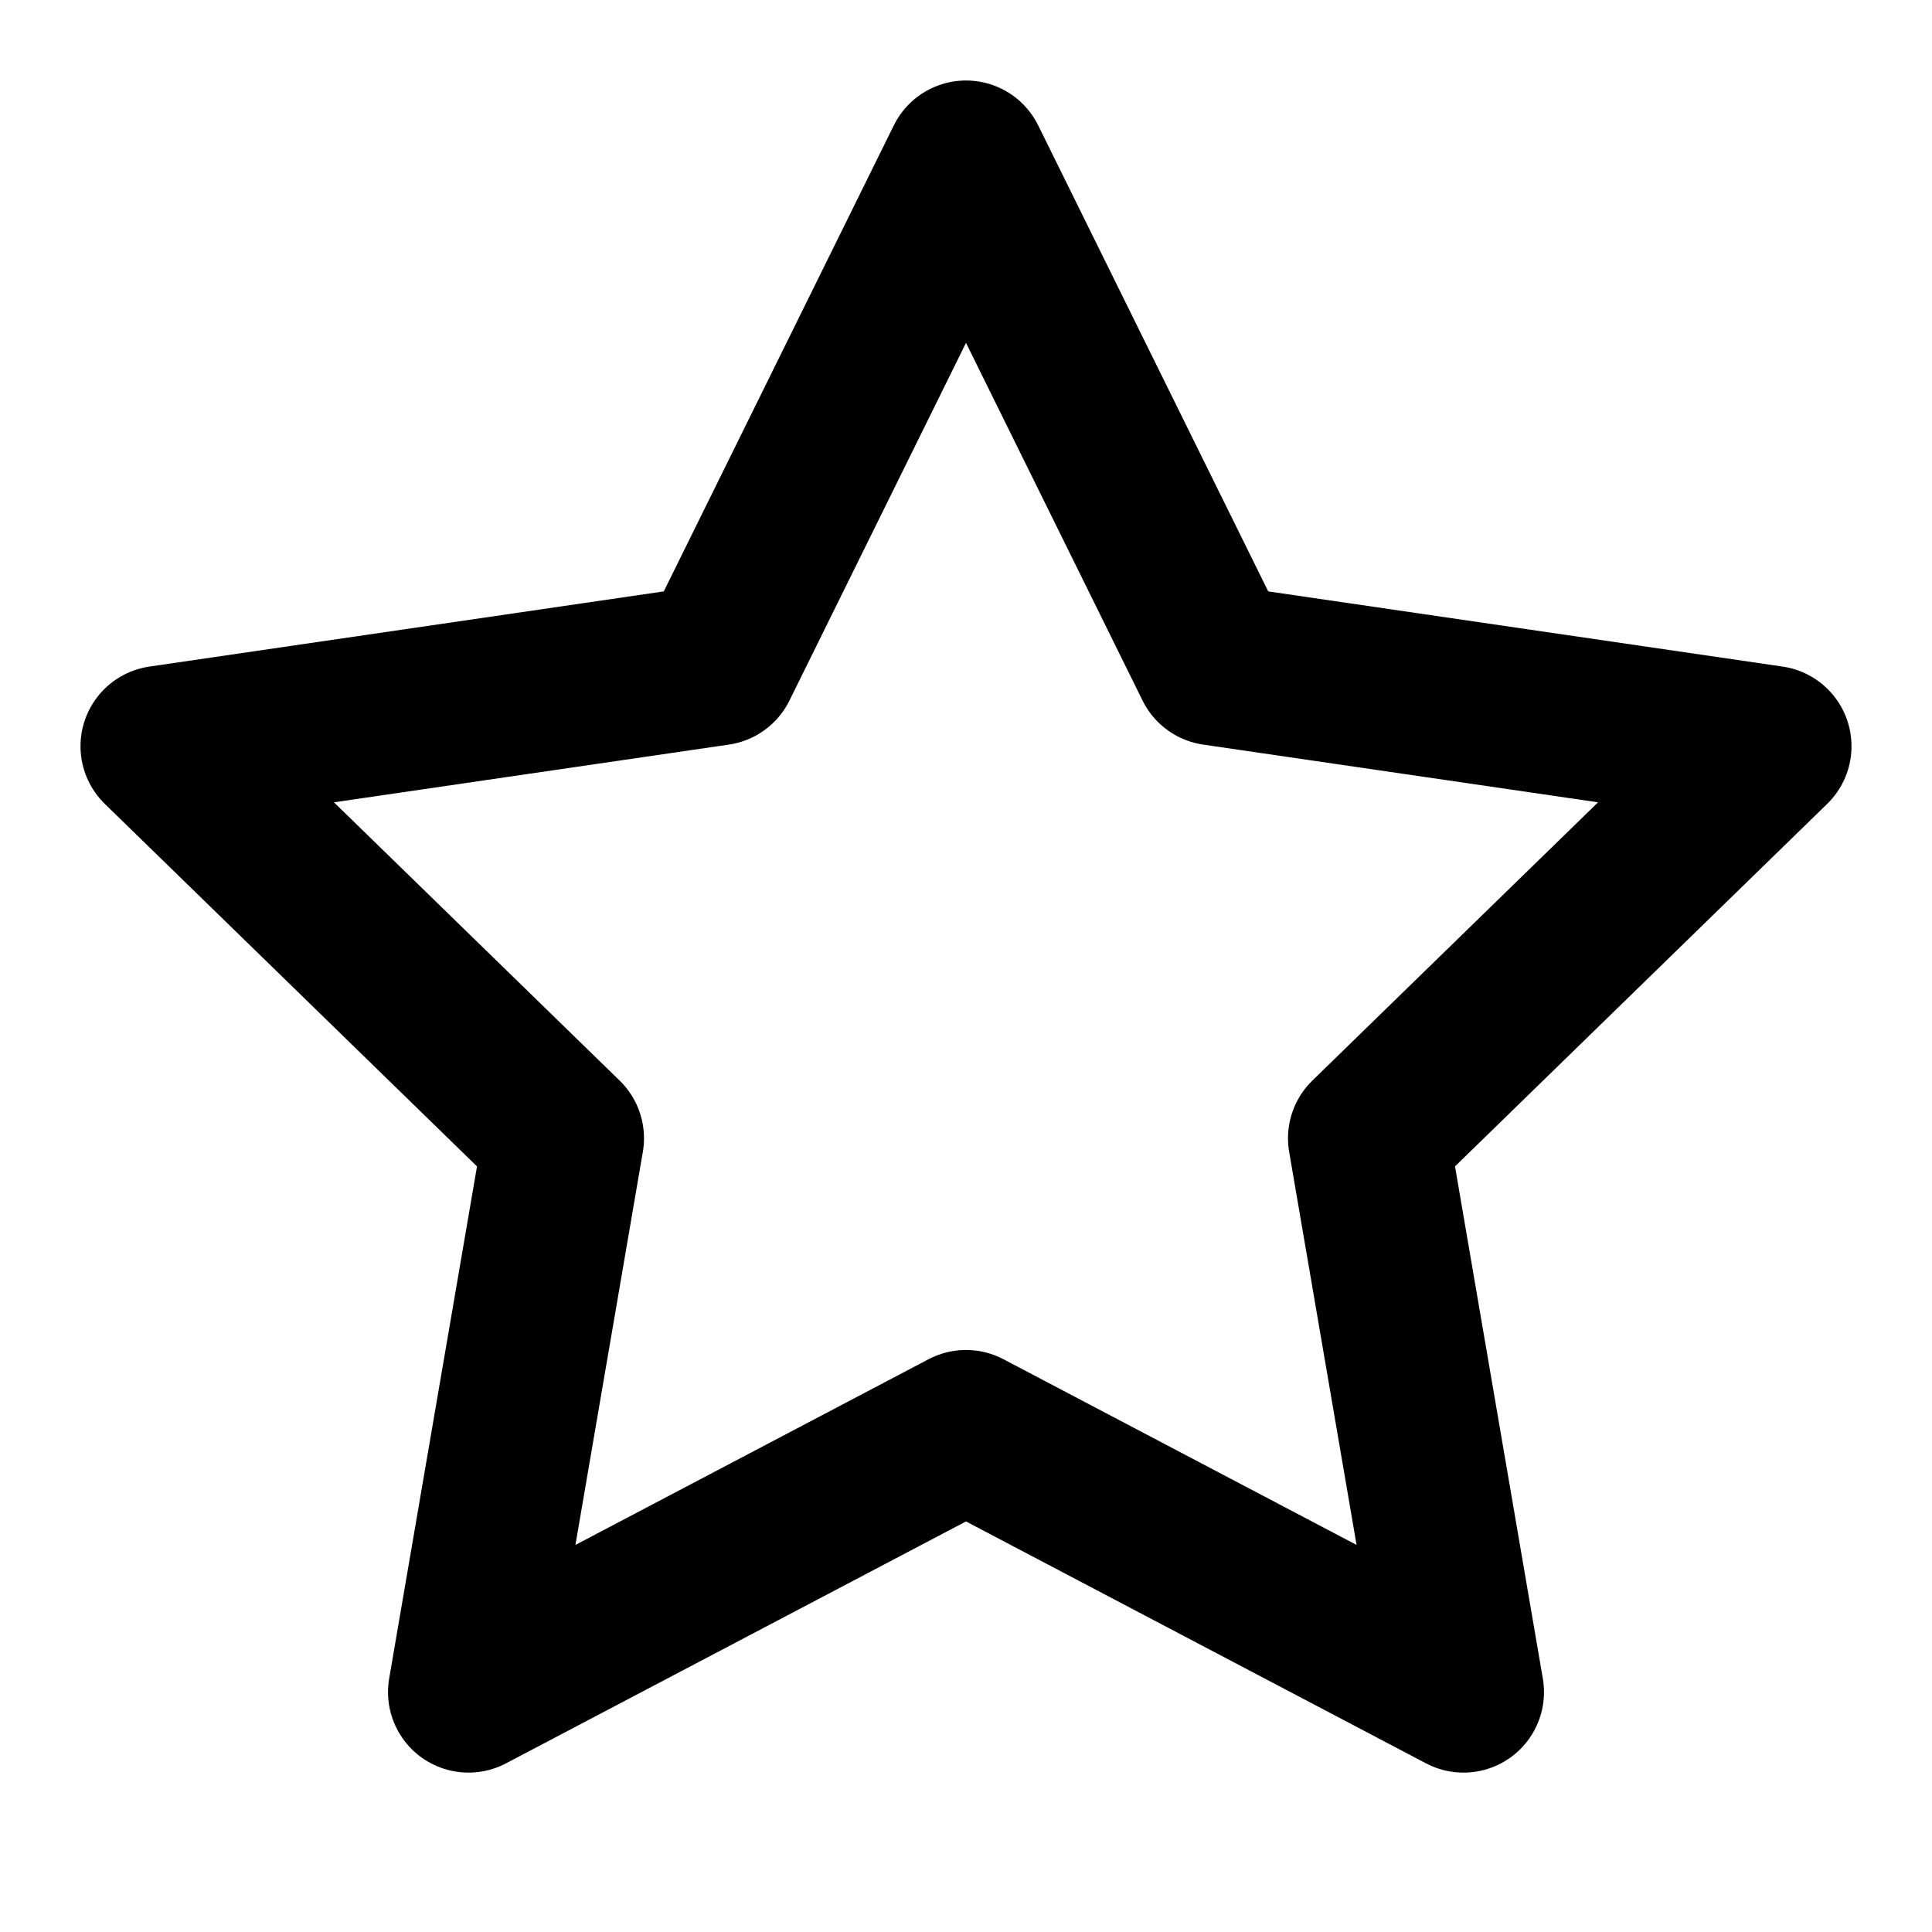
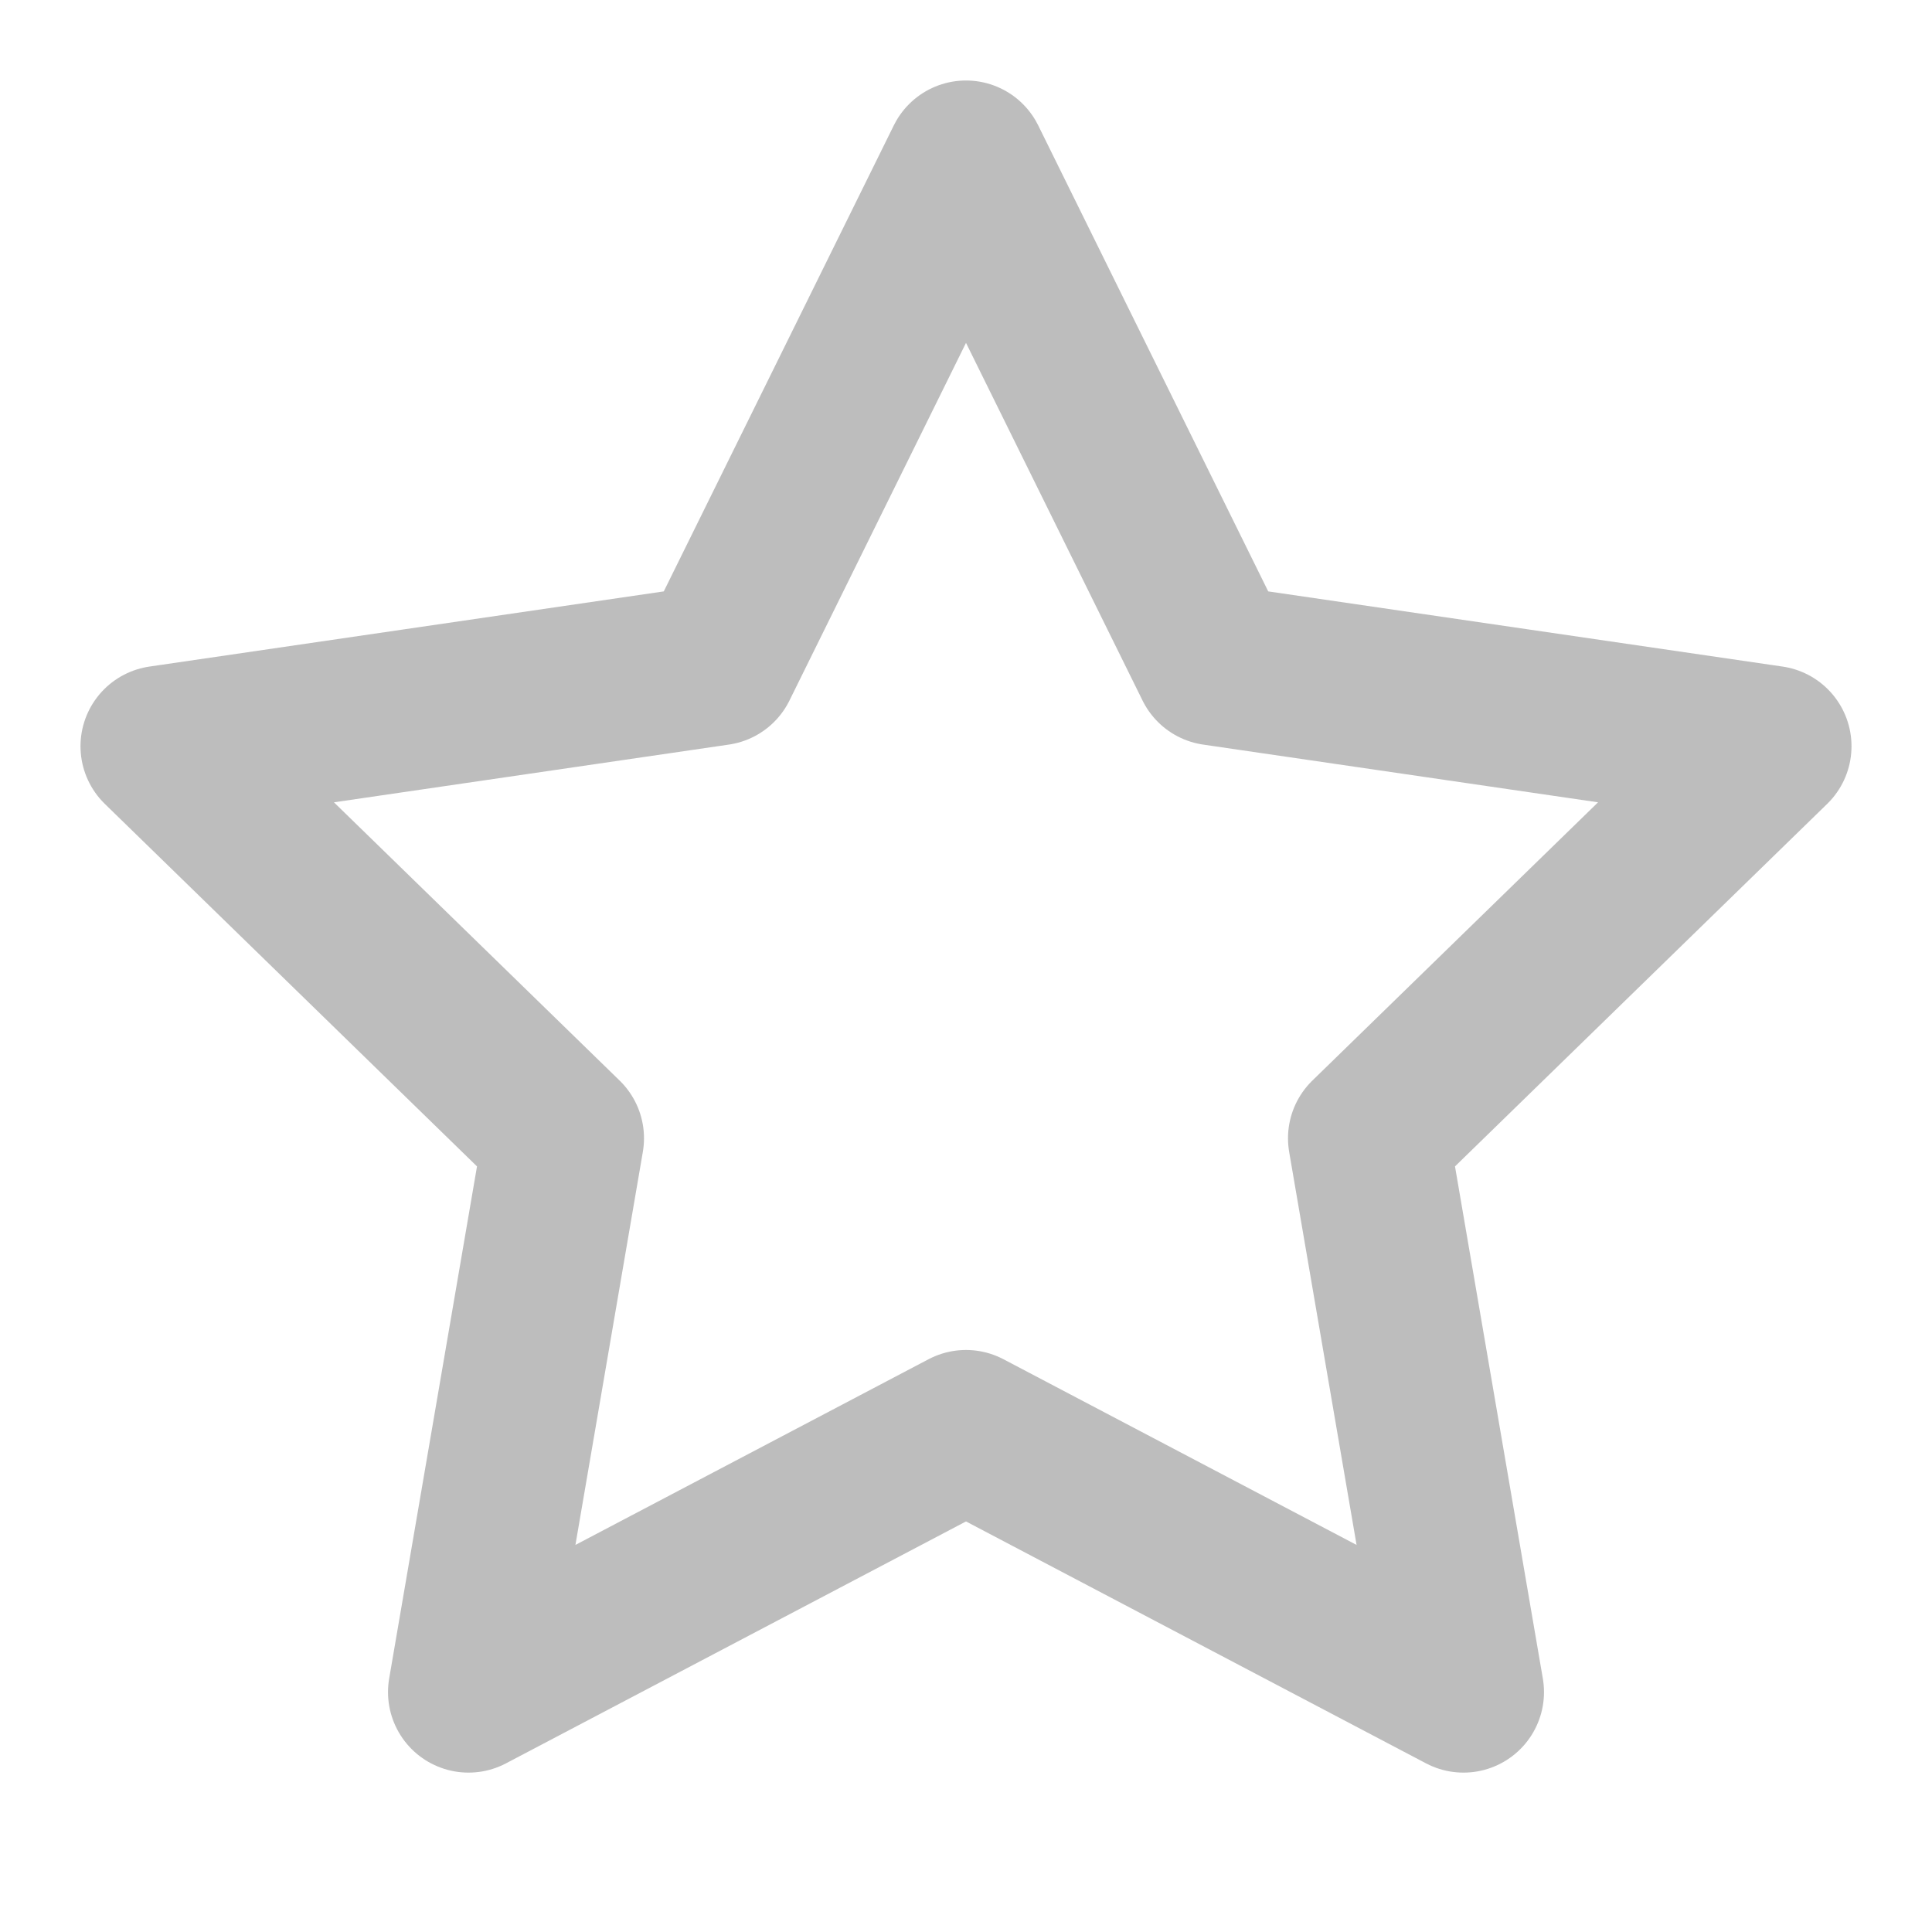
- <svg xmlns="http://www.w3.org/2000/svg" width="24" height="24" viewBox="0 0 24 24" fill="none" stroke="#000" stroke-width="2" stroke-linecap="round" stroke-linejoin="round">
+ <svg xmlns="http://www.w3.org/2000/svg" width="24" height="24" viewBox="0 0 24 24" fill="none" stroke="#BDBDBD" stroke-width="2" stroke-linecap="round" stroke-linejoin="round">
  <polygon points="12 2 15.09 8.26 22 9.27 17 14.14 18.18 21.02 12 17.77 5.82 21.02 7 14.14 2 9.27 8.91 8.26 12 2" />
</svg>
